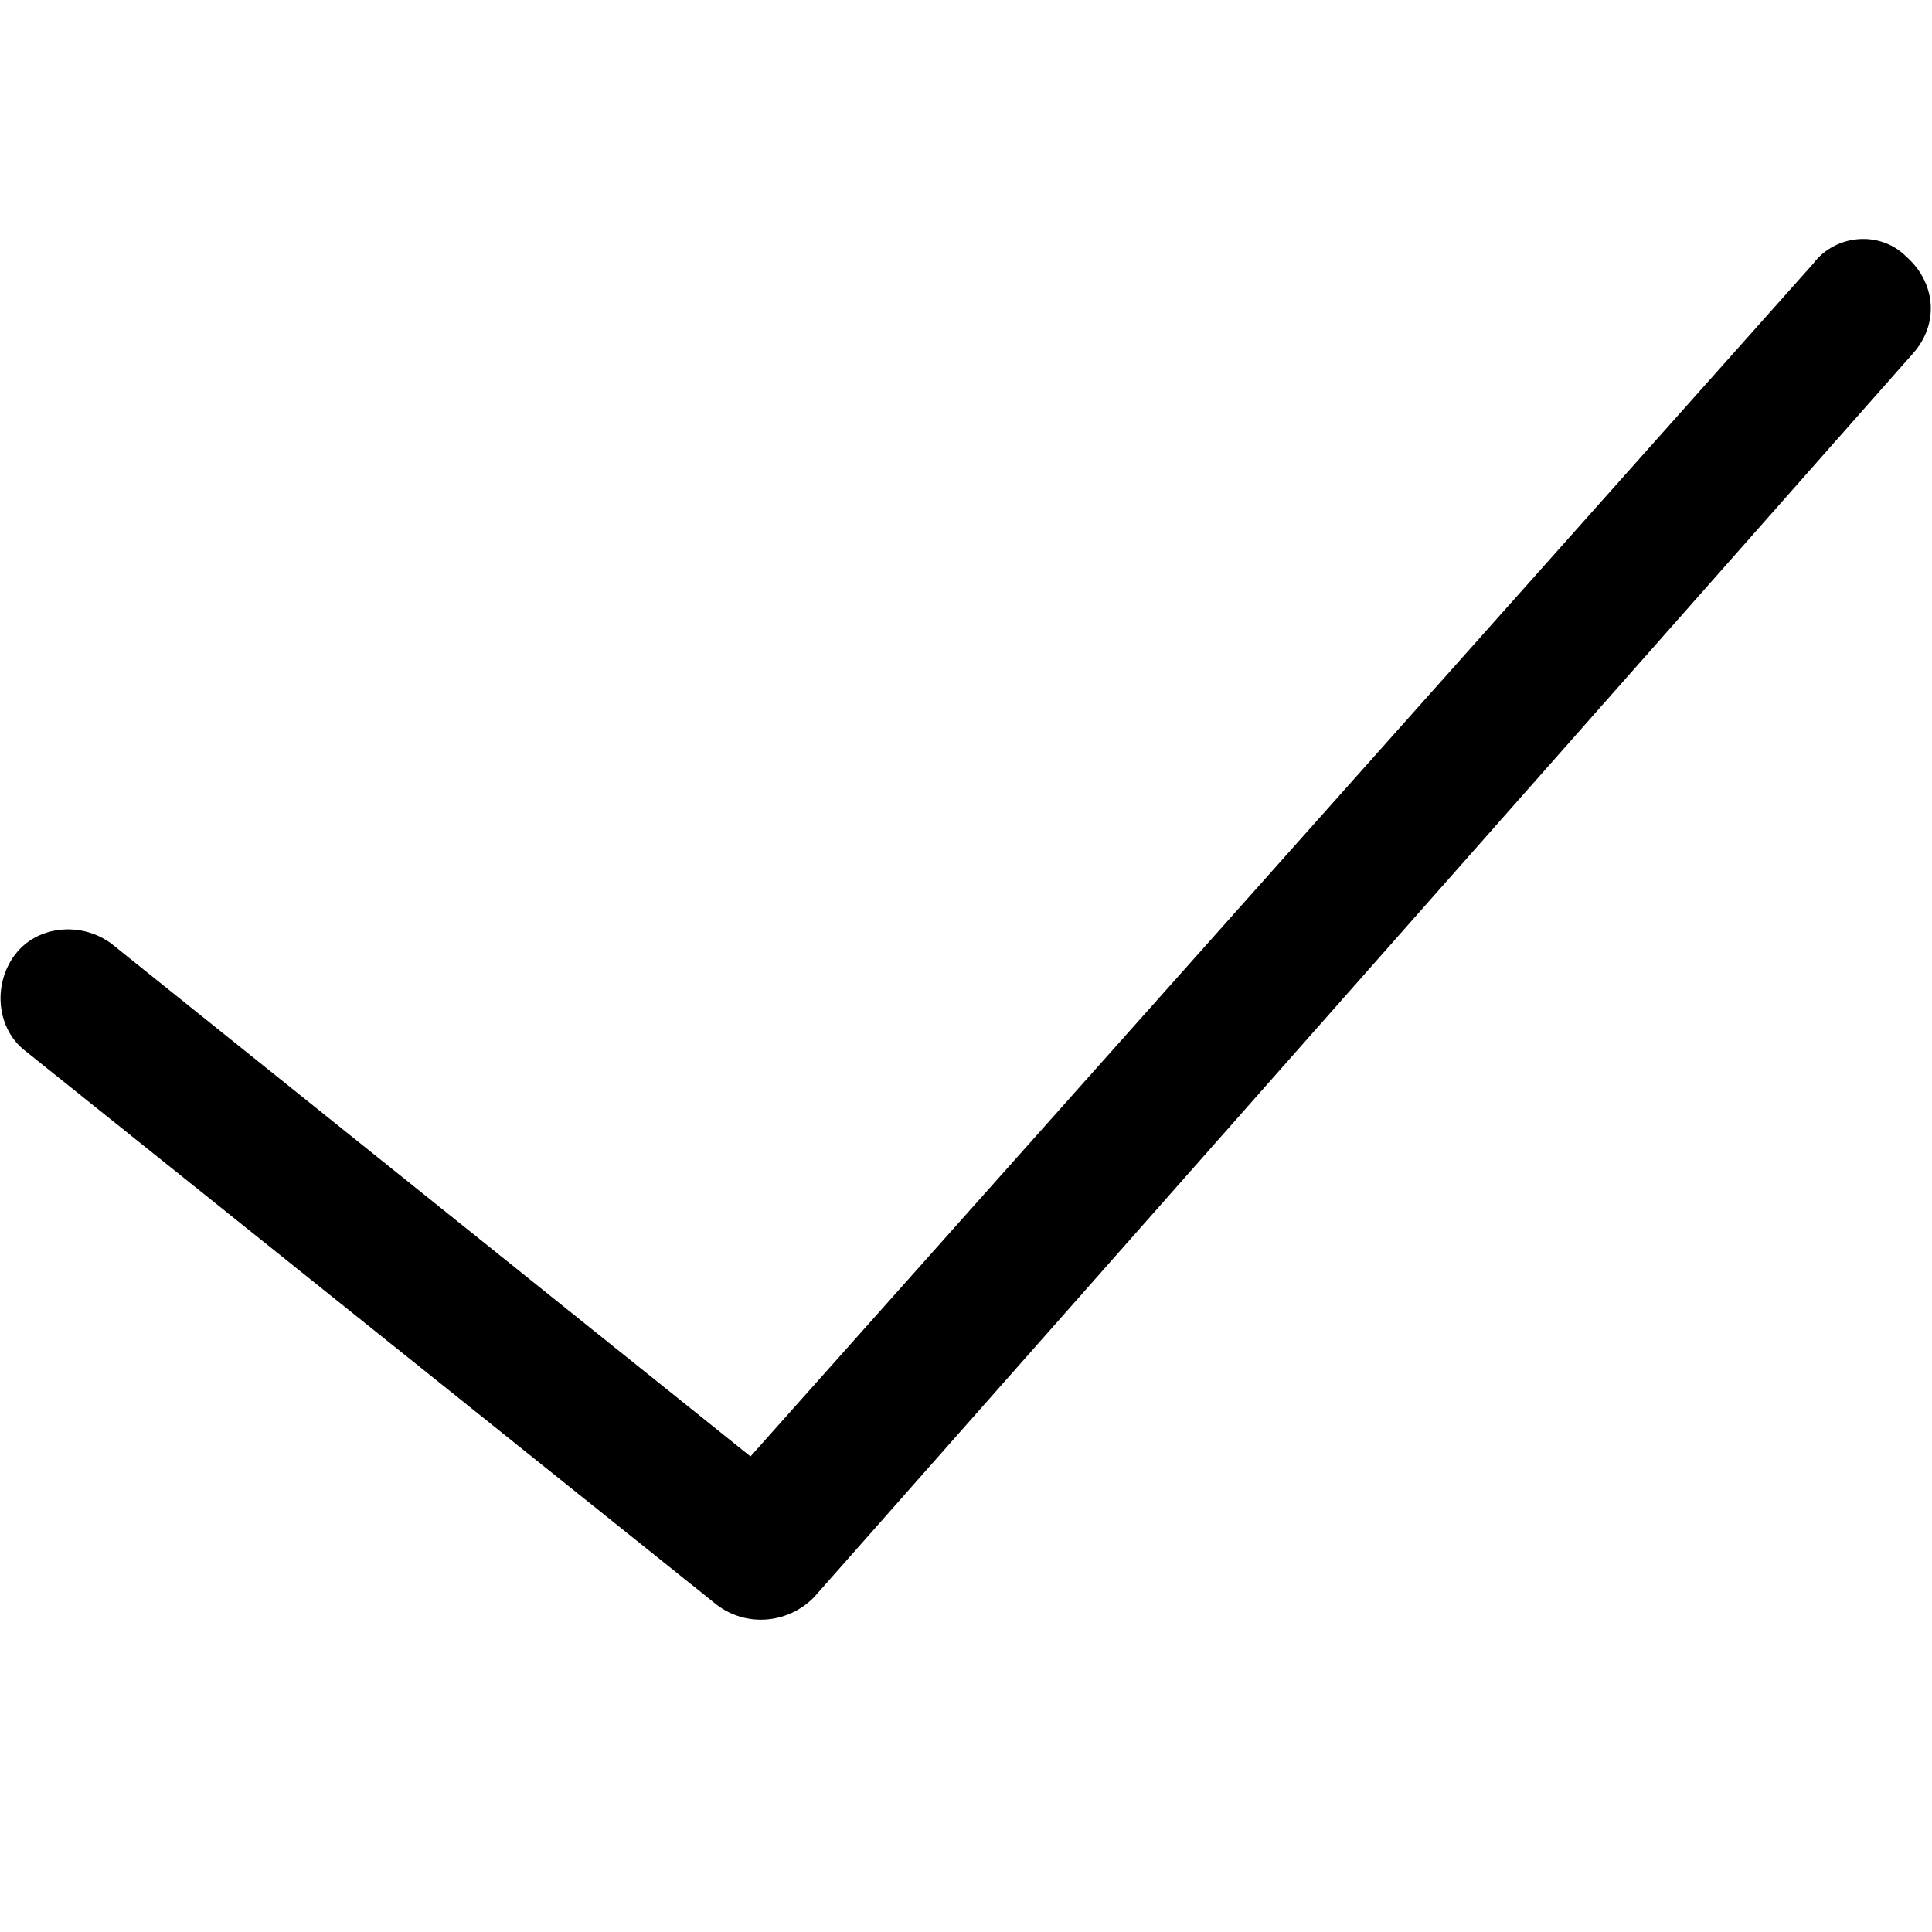
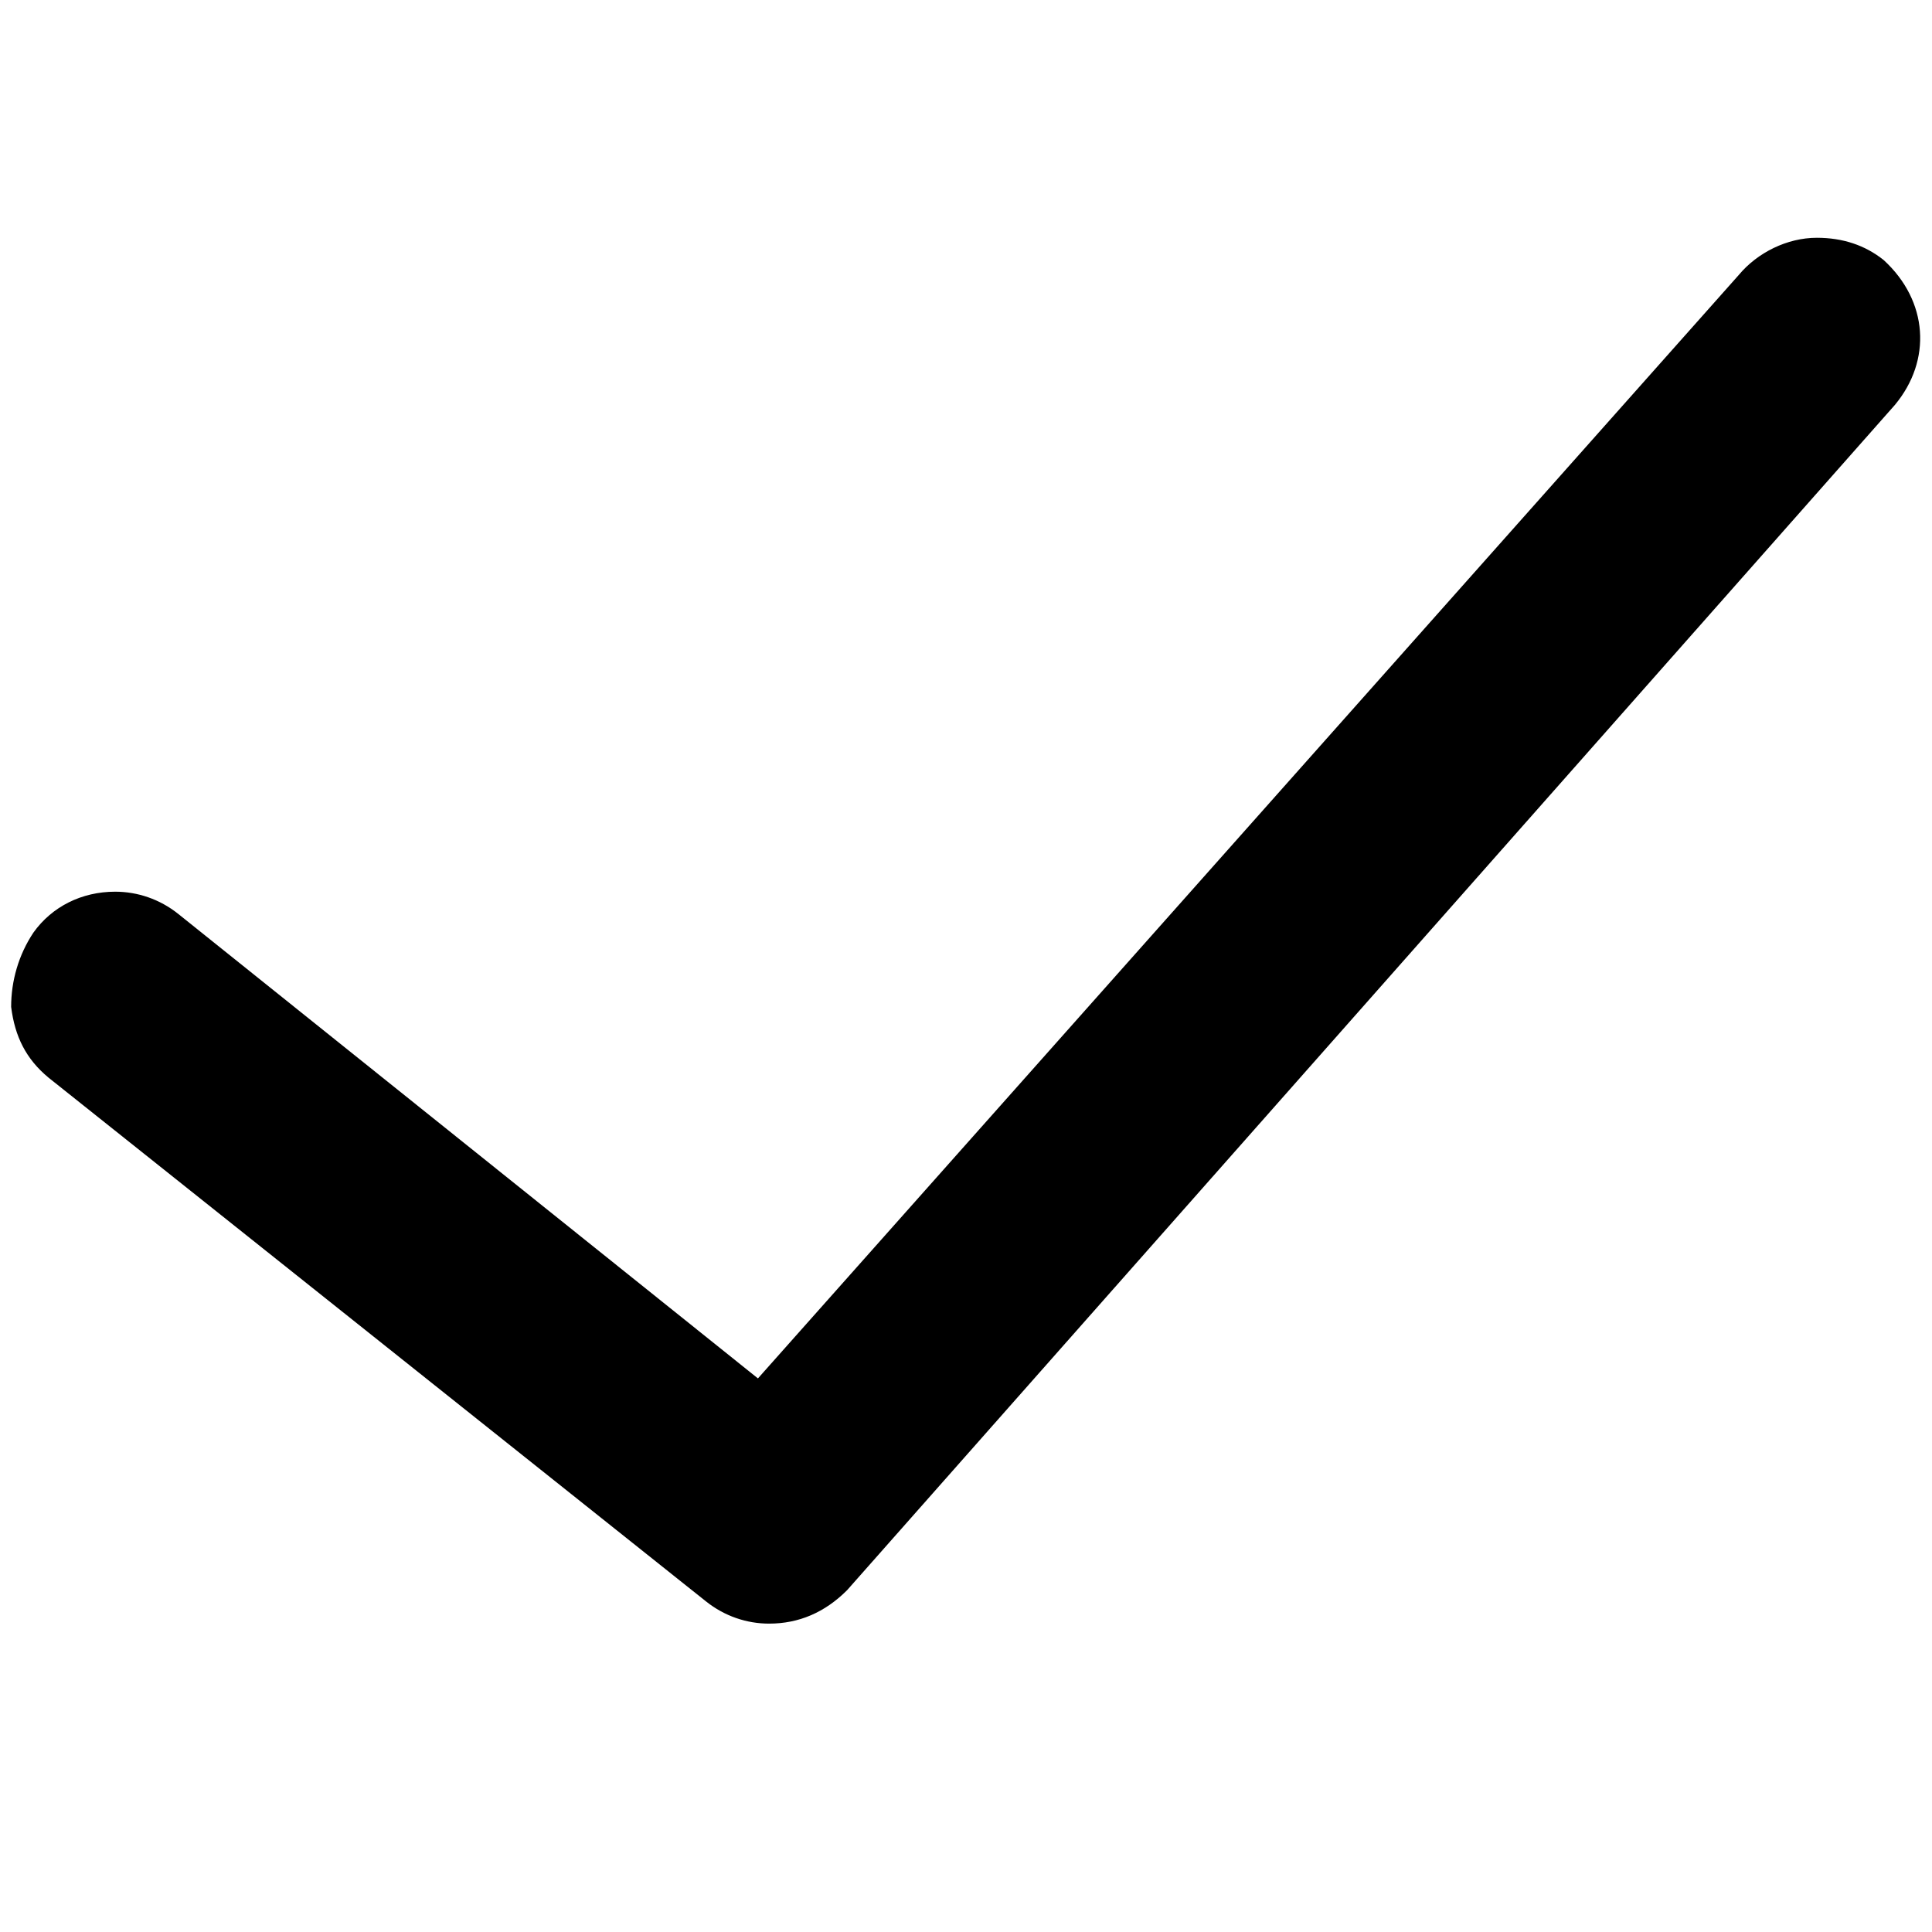
<svg xmlns="http://www.w3.org/2000/svg" version="1.1" id="Layer_1" x="0px" y="0px" viewBox="0 0 52 52" style="enable-background:new 0 0 52 52;" xml:space="preserve">
-   <path d="M48.8,7.1L20.2,39.2L3,25.4c-0.8-0.6-2-0.5-2.6,0.3c-0.6,0.8-0.5,2,0.3,2.6l18.6,14.9c0.8,0.6,1.9,0.5,2.6-0.2L51.5,9.5  c0.7-0.8,0.6-1.9-0.2-2.6C50.6,6.2,49.4,6.3,48.8,7.1C48.8,7.1,48.8,7.1,48.8,7.1z" />
+   <g>
+     <path d="M20.8,43.2c-0.5,0-1-0.2-1.4-0.5L1.7,28.5c-0.5-0.3-0.8-0.9-0.8-1.5c-0.1-0.6,0.1-1.2,0.5-1.7c0.4-0.5,1-0.9,1.8-0.9   c0.5,0,1,0.2,1.4,0.5l16,12.8L47.3,7.7c0.4-0.5,1-0.8,1.7-0.8c0.6,0,1.1,0.2,1.4,0.6c0.9,0.8,1.1,2.2,0.2,3.2L22.5,42.4   C22,42.9,21.4,43.2,20.8,43.2L20.8,43.2z" />
+     <path d="M48.9,7.4c0.4,0,0.8,0.1,1.1,0.4c0.8,0.7,0.9,1.7,0.2,2.5L22.1,42.1c-0.4,0.4-0.9,0.6-1.4,0.6c-0.4,0-0.8-0.1-1.1-0.4   L2,28.1c-0.8-0.6-0.9-1.7-0.3-2.5C2,25.2,2.5,25,3.1,25c0.4,0,0.8,0.1,1.1,0.4l16.3,13.1L47.6,8C48,7.6,48.4,7.4,48.9,7.4    M48.9,6.4c-0.8,0-1.6,0.4-2.1,1L20.4,37.1L4.8,24.6C4.3,24.2,3.7,24,3.1,24c-0.9,0-1.7,0.4-2.2,1.1c-0.4,0.6-0.6,1.3-0.6,2   c0.1,0.8,0.4,1.4,1,1.9L19,43.1c0.5,0.4,1.1,0.6,1.7,0.6c0.8,0,1.5-0.3,2.1-0.9l0,0l0,0L51,10.9c1-1.2,0.9-2.8-0.3-3.9   C50.2,6.6,49.6,6.4,48.9,6.4L48.9,6.4z" />
+   </g>
</svg>
